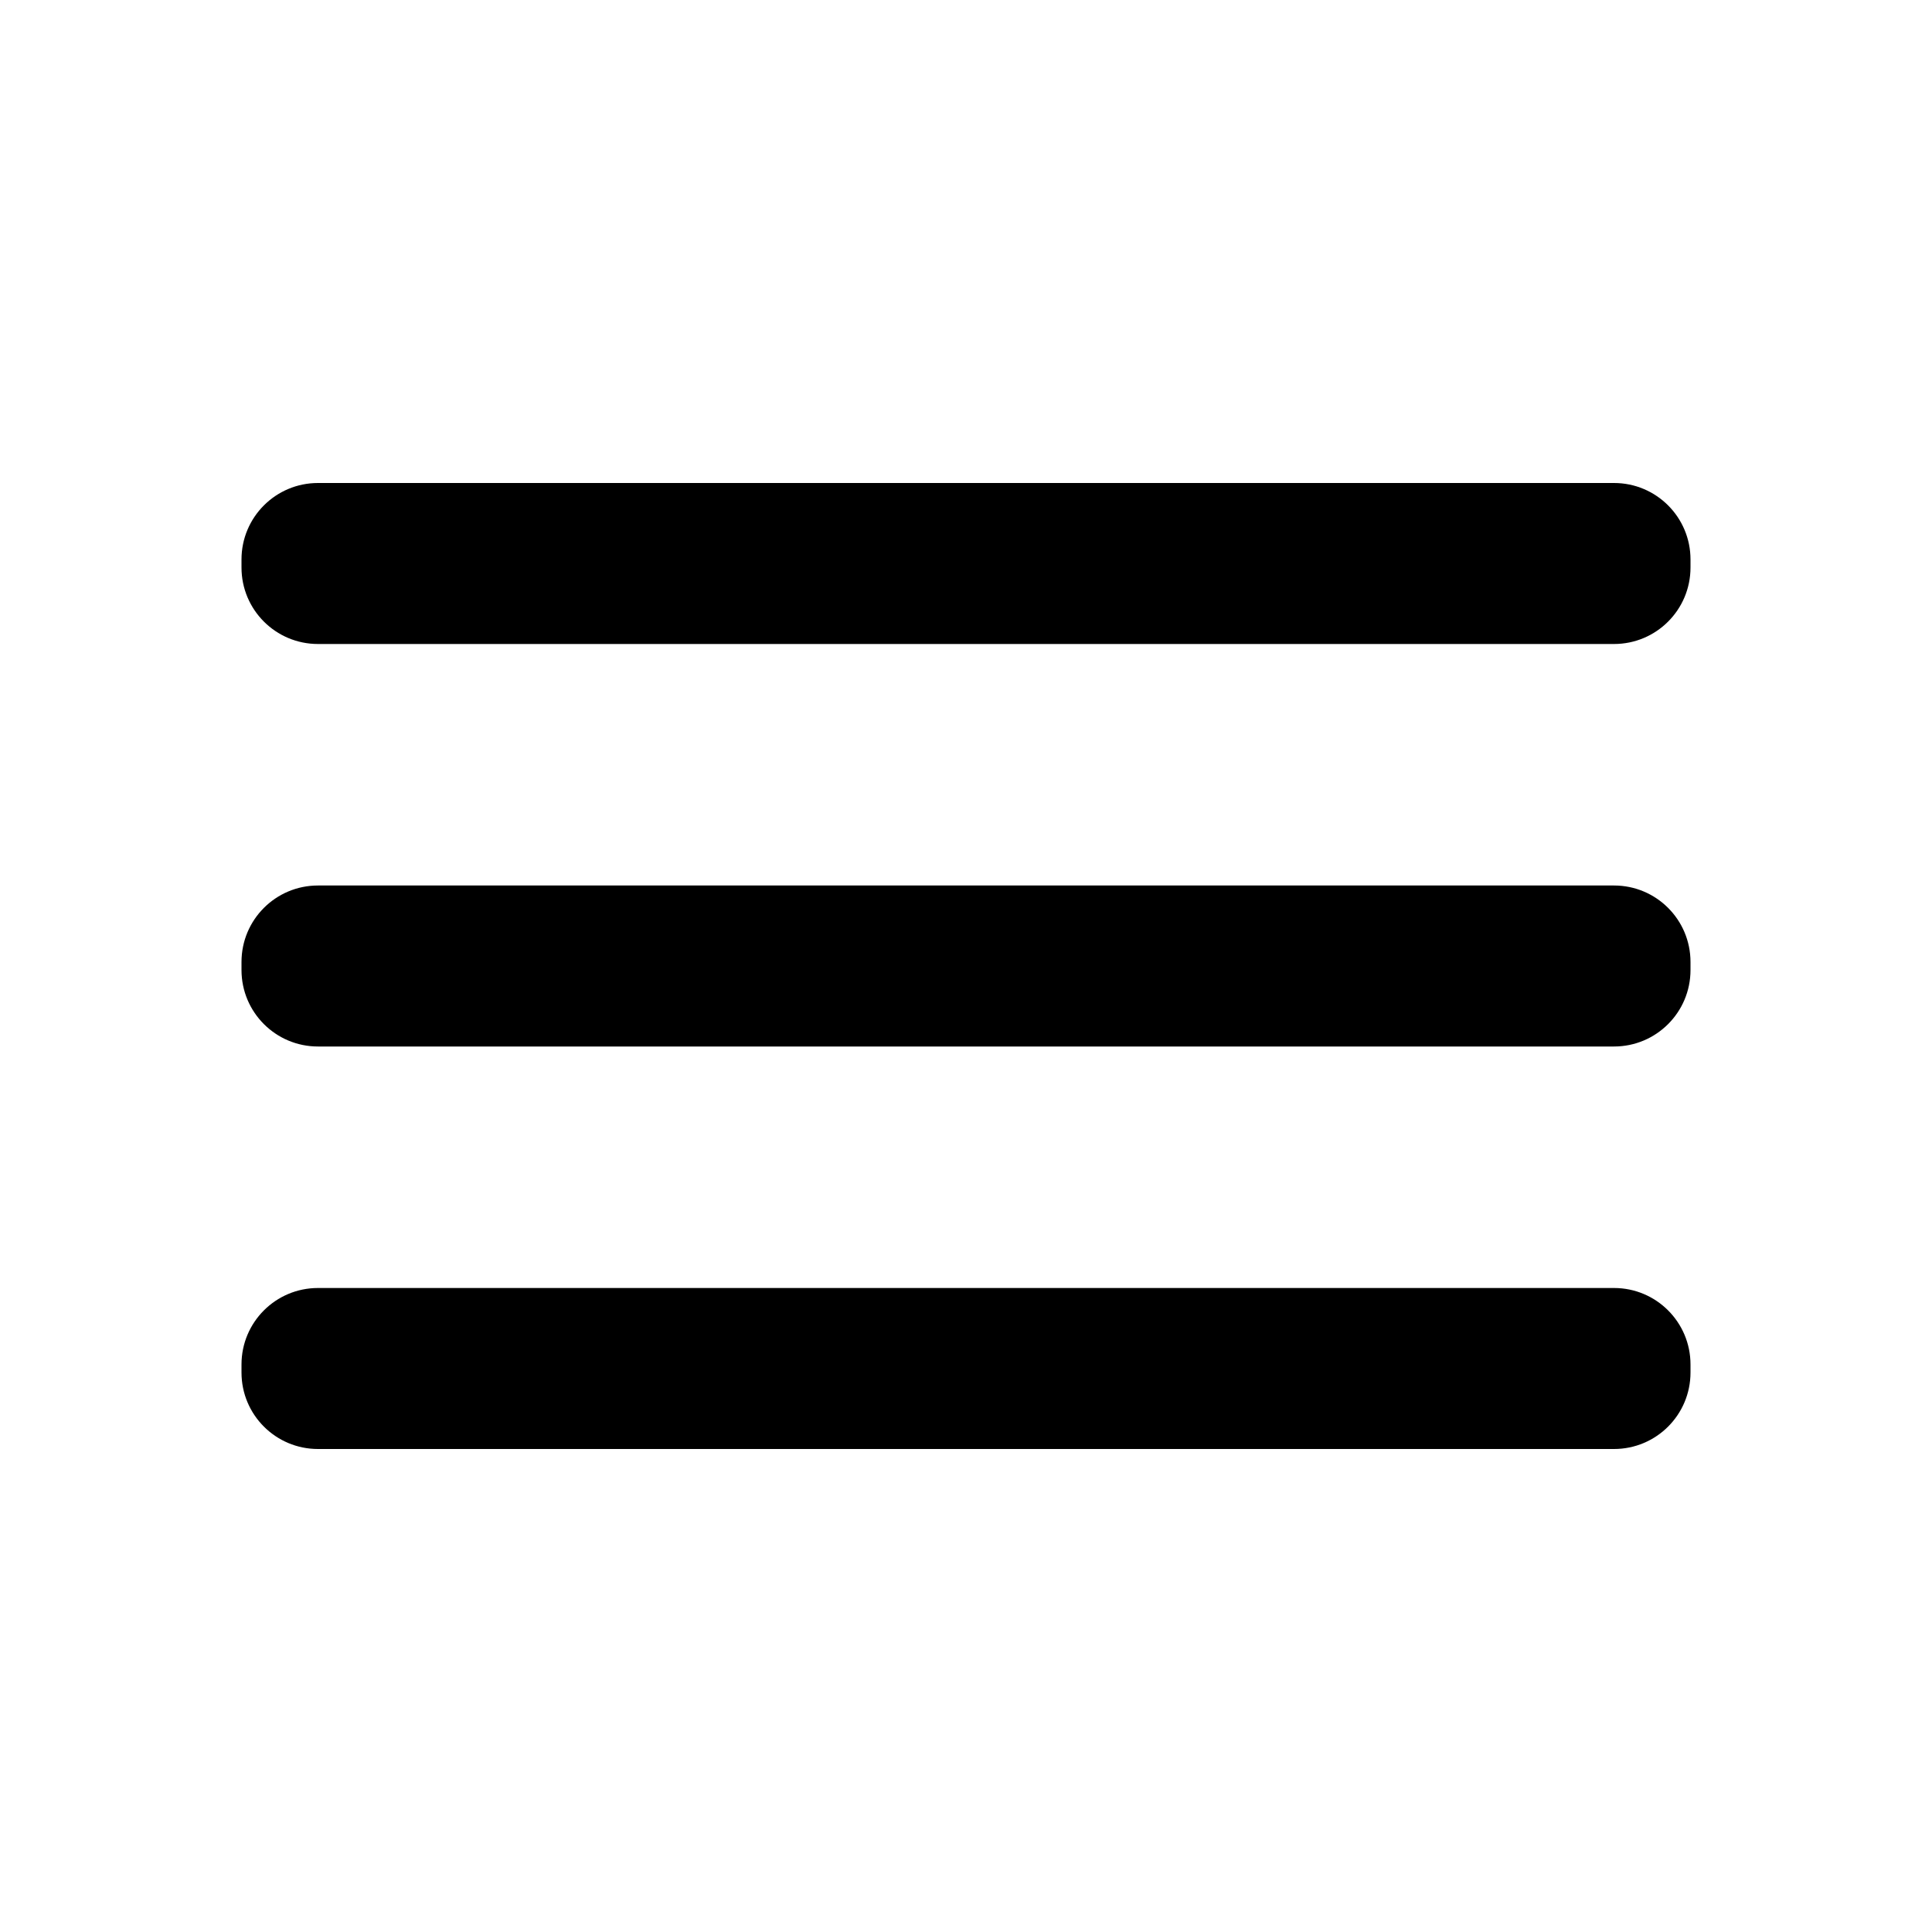
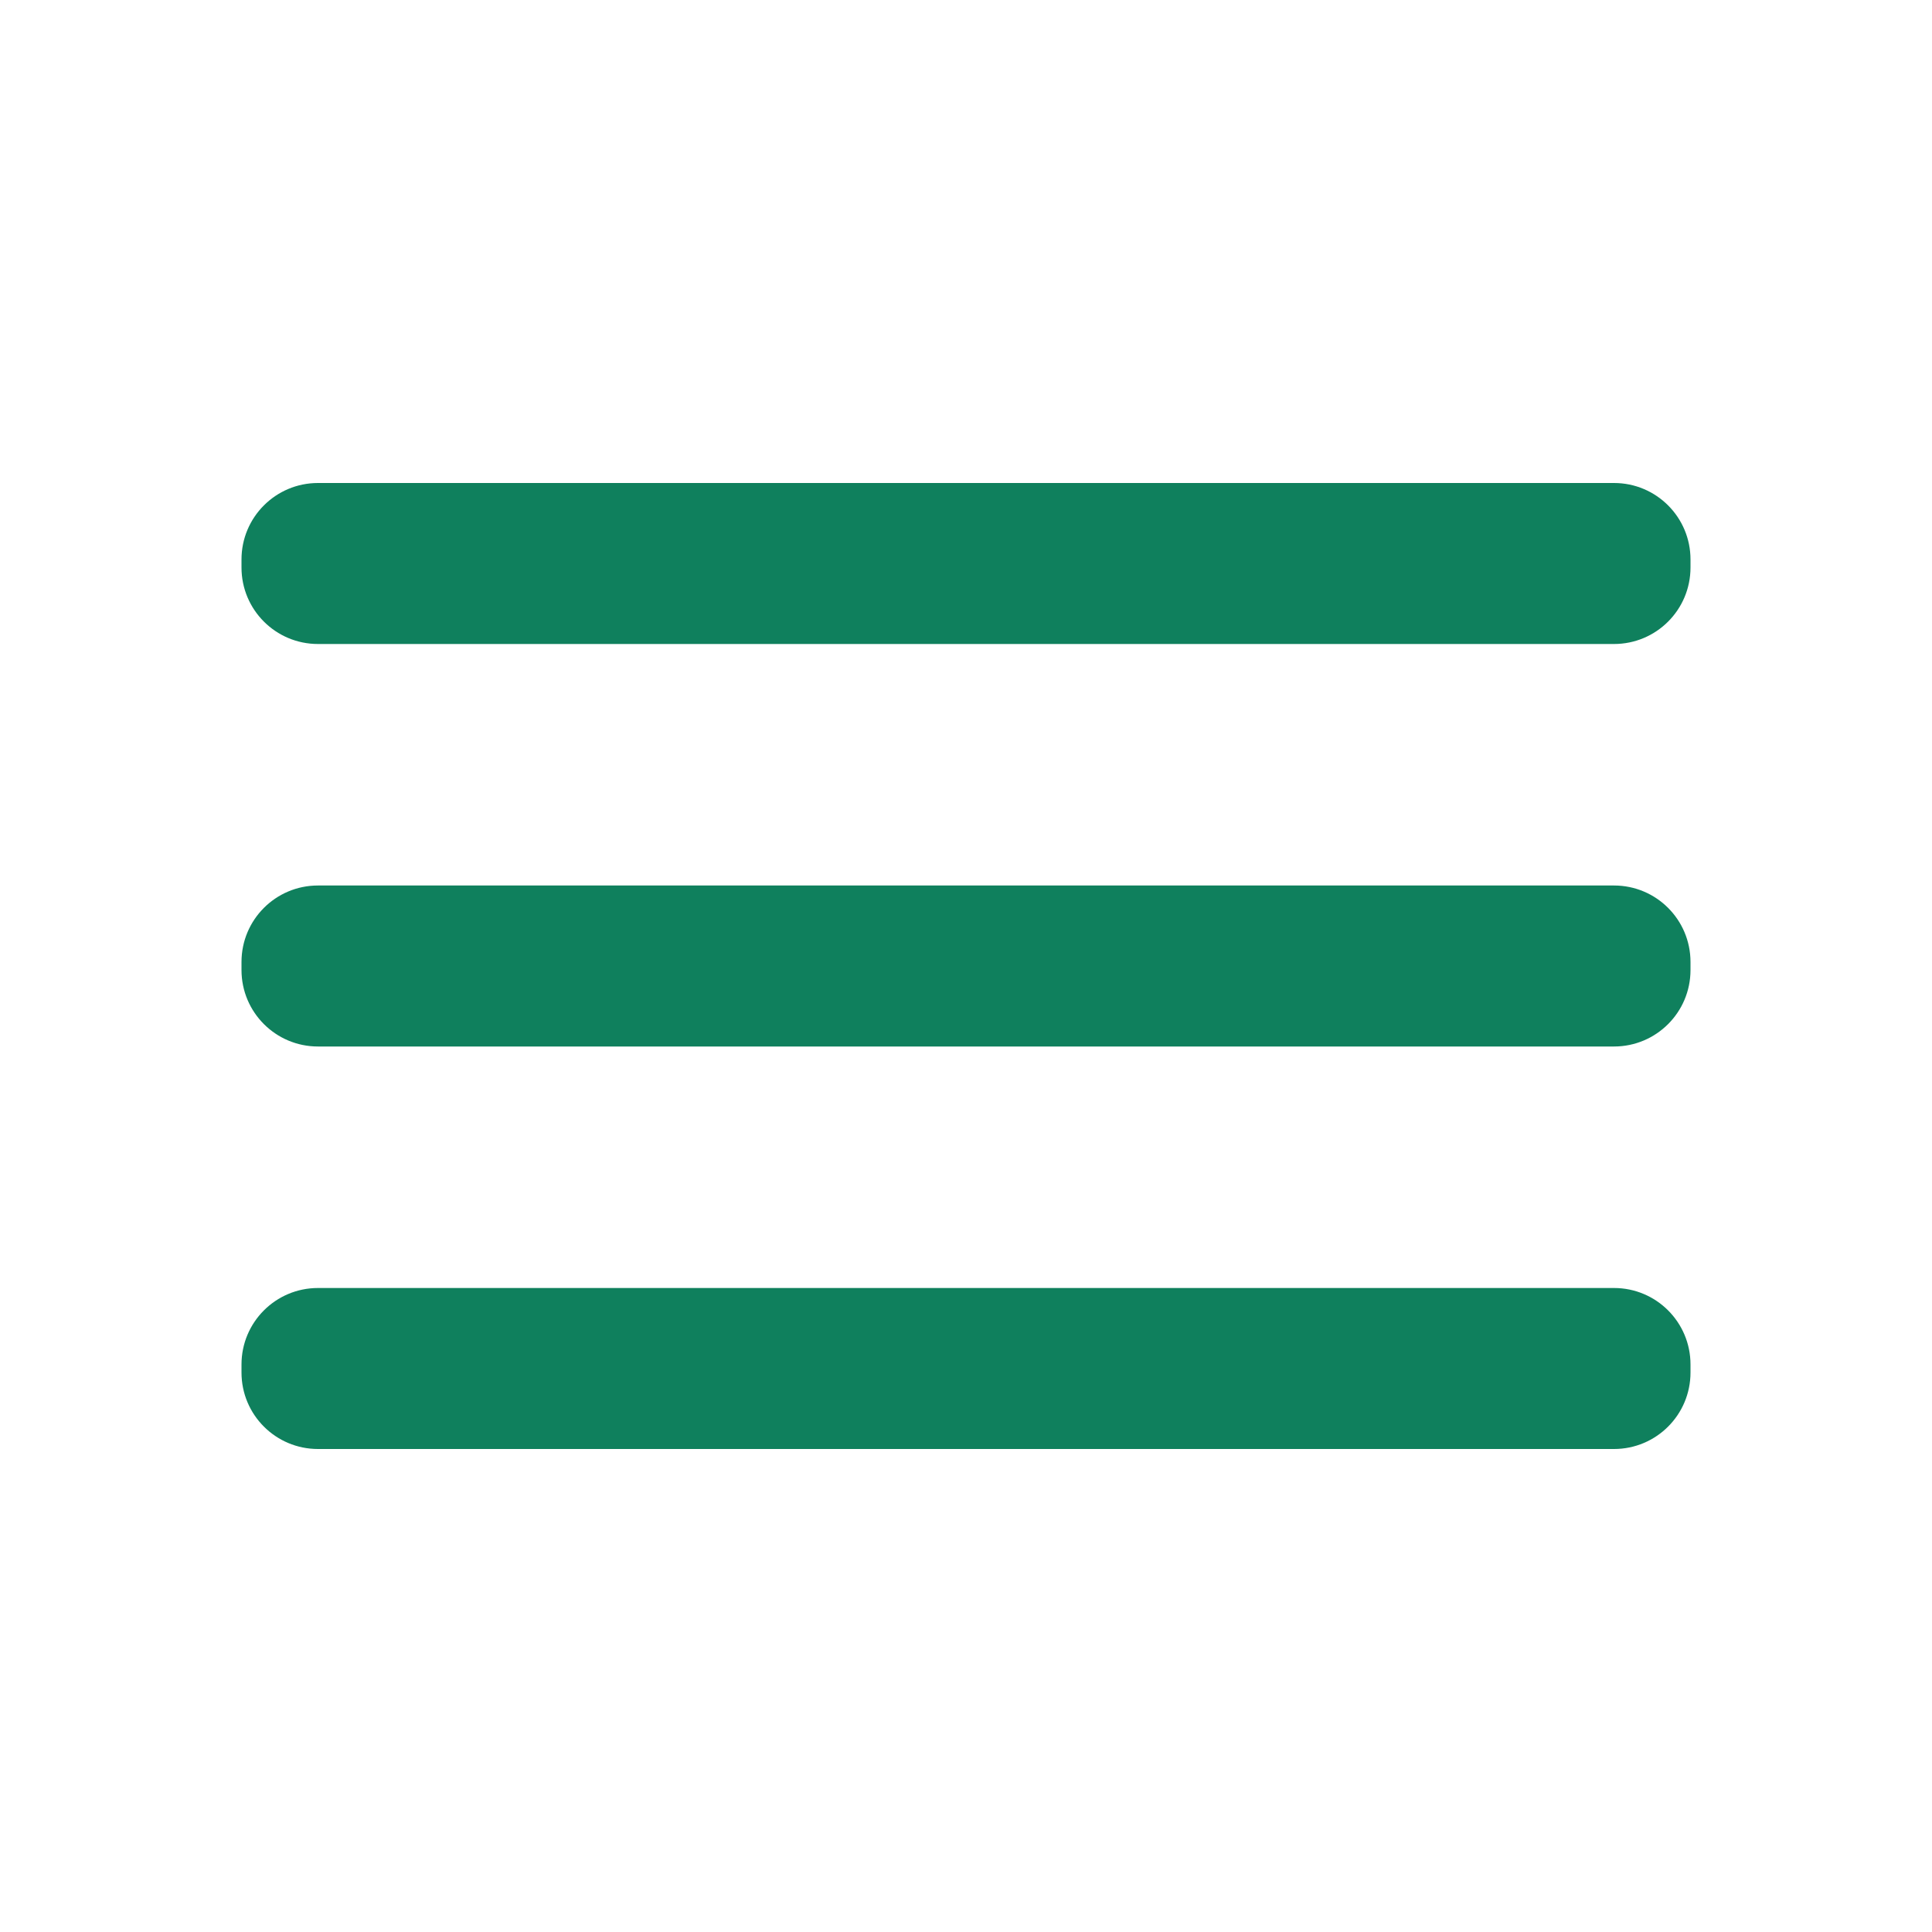
<svg xmlns="http://www.w3.org/2000/svg" width="60" height="60" viewBox="0 0 60 60" fill="currentColor">
-   <path d="M50.125 27.5H9.875C8.563 27.5 7.5 28.563 7.5 29.875V30.125C7.5 31.437 8.563 32.5 9.875 32.5H50.125C51.437 32.5 52.5 31.437 52.5 30.125V29.875C52.5 28.563 51.437 27.5 50.125 27.5Z" />
-   <path d="M50.125 40H9.875C8.563 40 7.5 41.063 7.5 42.375V42.625C7.5 43.937 8.563 45 9.875 45H50.125C51.437 45 52.5 43.937 52.5 42.625V42.375C52.5 41.063 51.437 40 50.125 40Z" />
-   <path d="M50.125 15H9.875C8.563 15 7.5 16.063 7.5 17.375V17.625C7.5 18.937 8.563 20 9.875 20H50.125C51.437 20 52.5 18.937 52.5 17.625V17.375C52.5 16.063 51.437 15 50.125 15Z" />
+   <path d="M50.125 27.5H9.875C8.563 27.5 7.5 28.563 7.5 29.875V30.125C7.5 31.437 8.563 32.5 9.875 32.5H50.125C51.437 32.5 52.5 31.437 52.5 30.125V29.875C52.5 28.563 51.437 27.5 50.125 27.5Z" fill="#0F805D" />
+   <path d="M50.125 40H9.875C8.563 40 7.5 41.063 7.5 42.375V42.625C7.5 43.937 8.563 45 9.875 45H50.125C51.437 45 52.5 43.937 52.5 42.625V42.375C52.5 41.063 51.437 40 50.125 40Z" fill="#0F805D" />
+   <path d="M50.125 15H9.875C8.563 15 7.5 16.063 7.5 17.375V17.625C7.5 18.937 8.563 20 9.875 20H50.125C51.437 20 52.5 18.937 52.5 17.625V17.375C52.5 16.063 51.437 15 50.125 15Z" fill="#0F805D" />
</svg>
